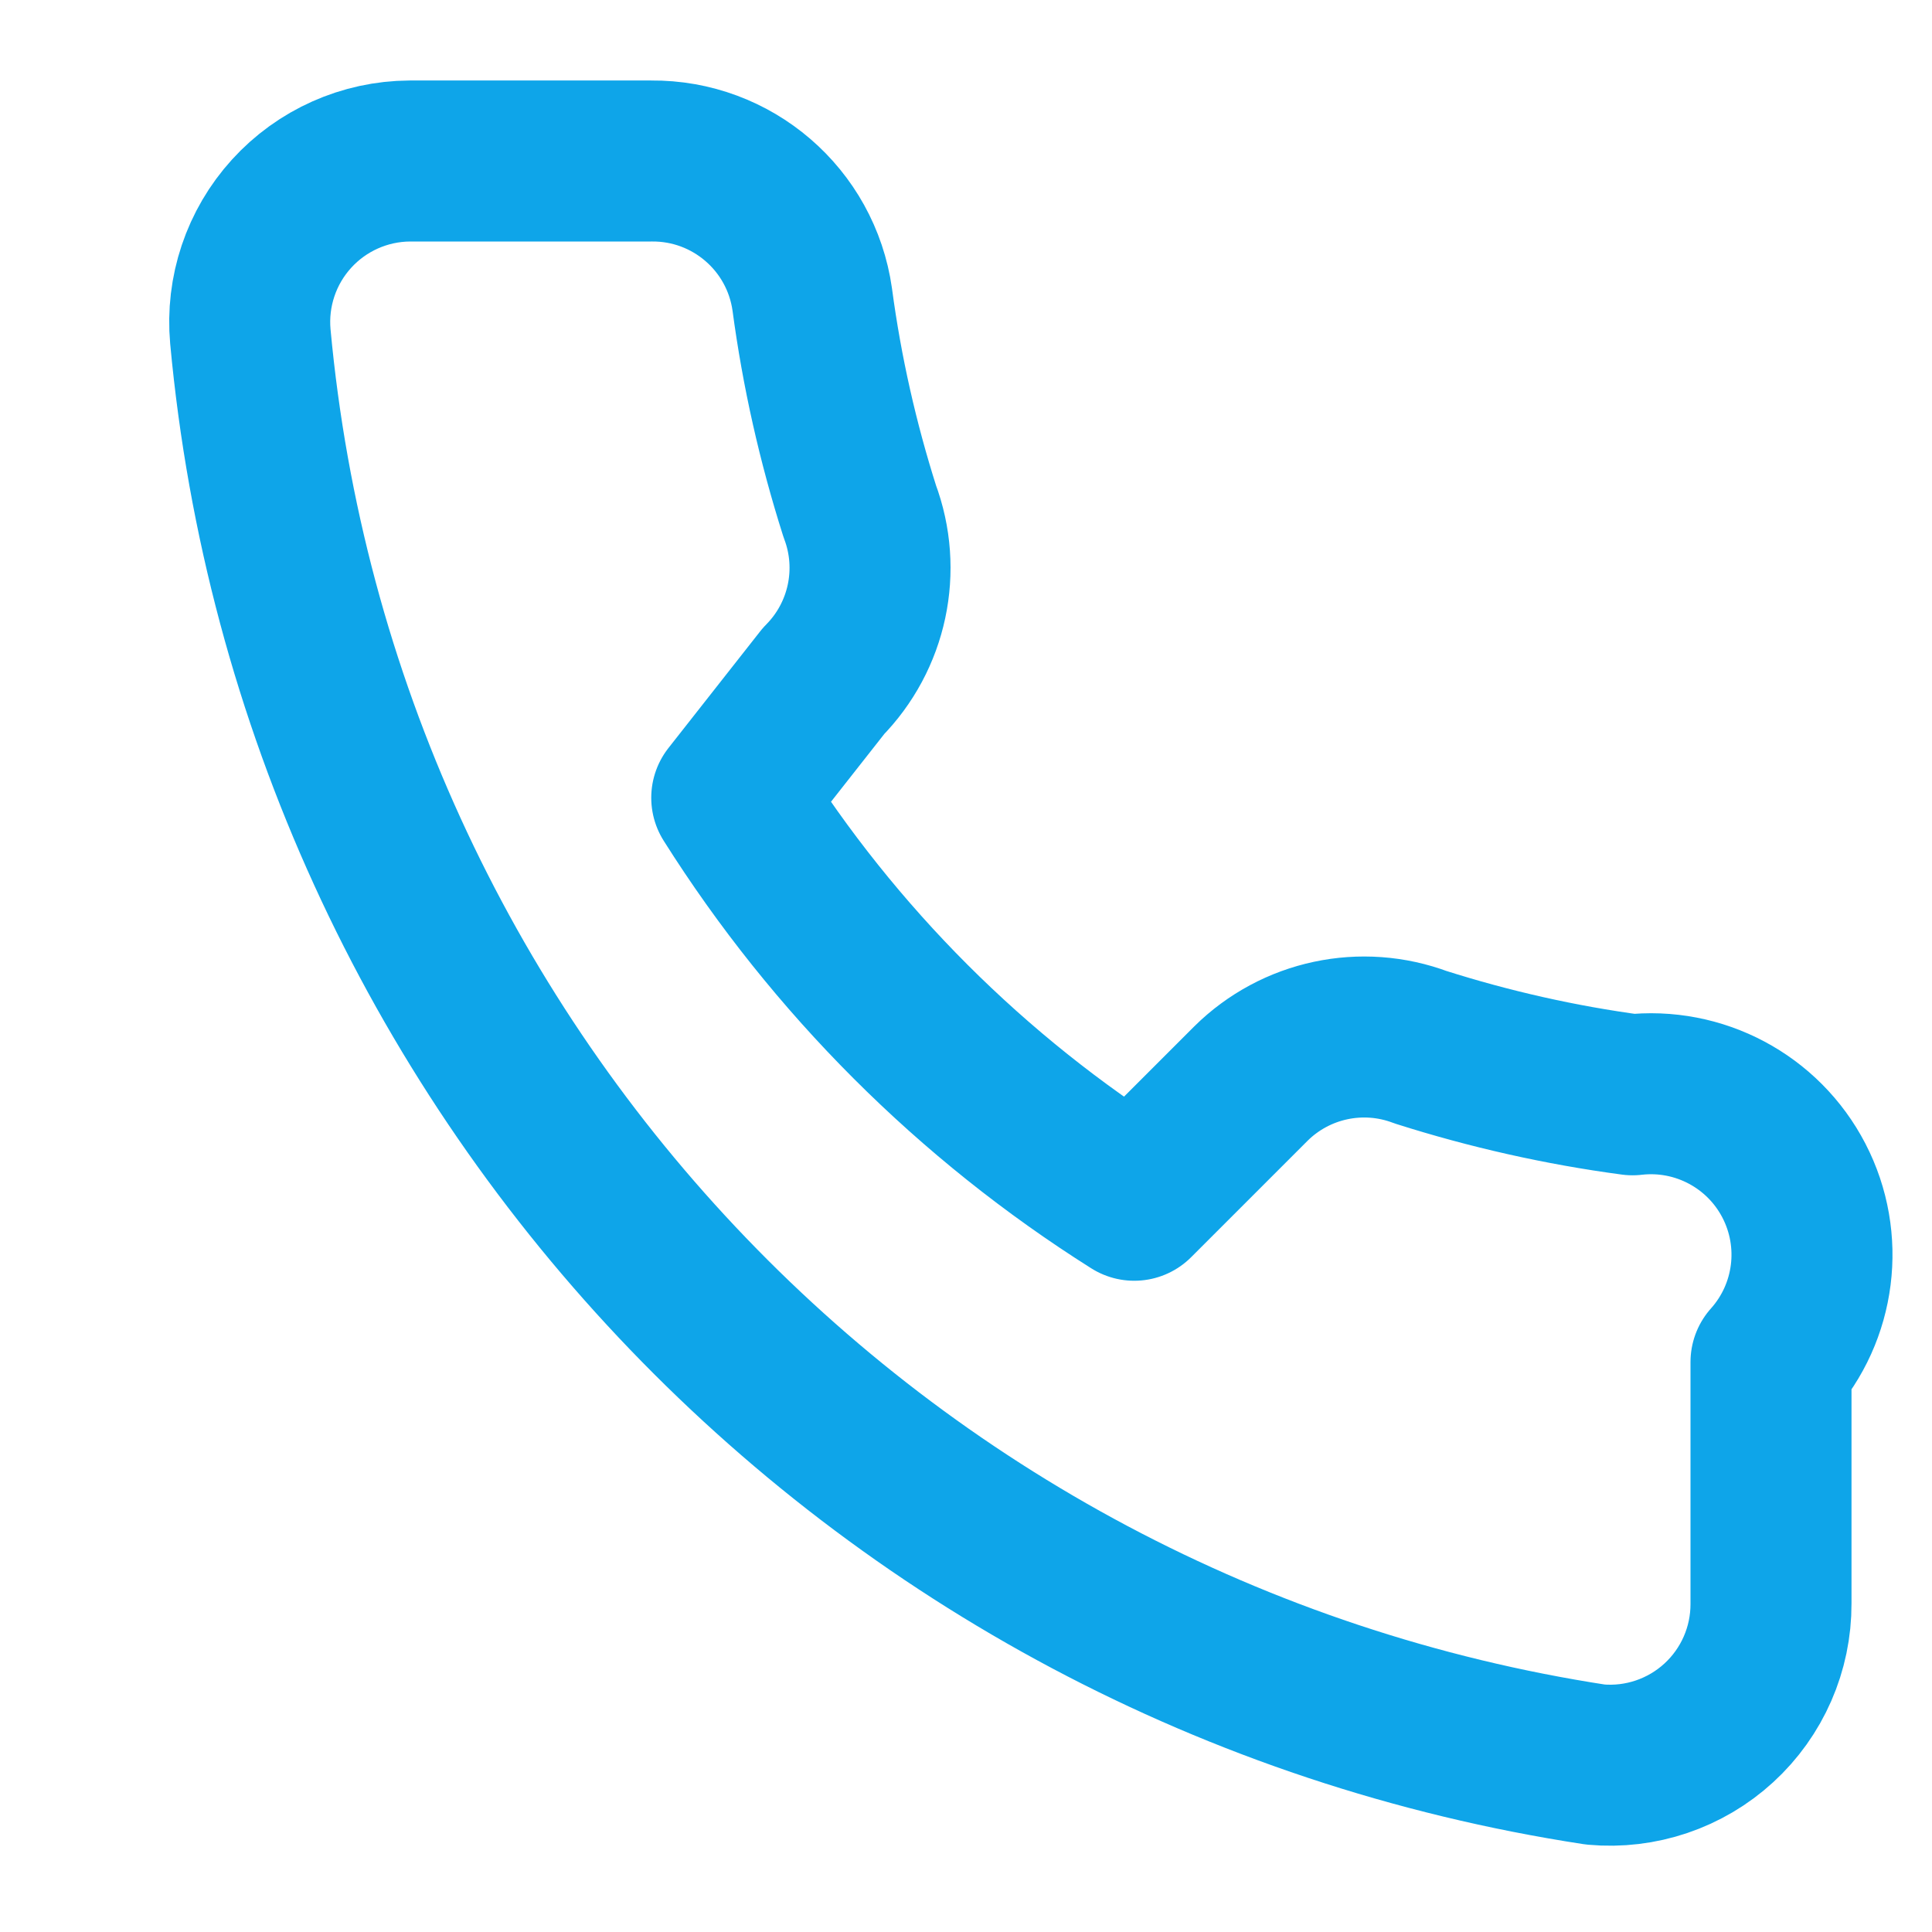
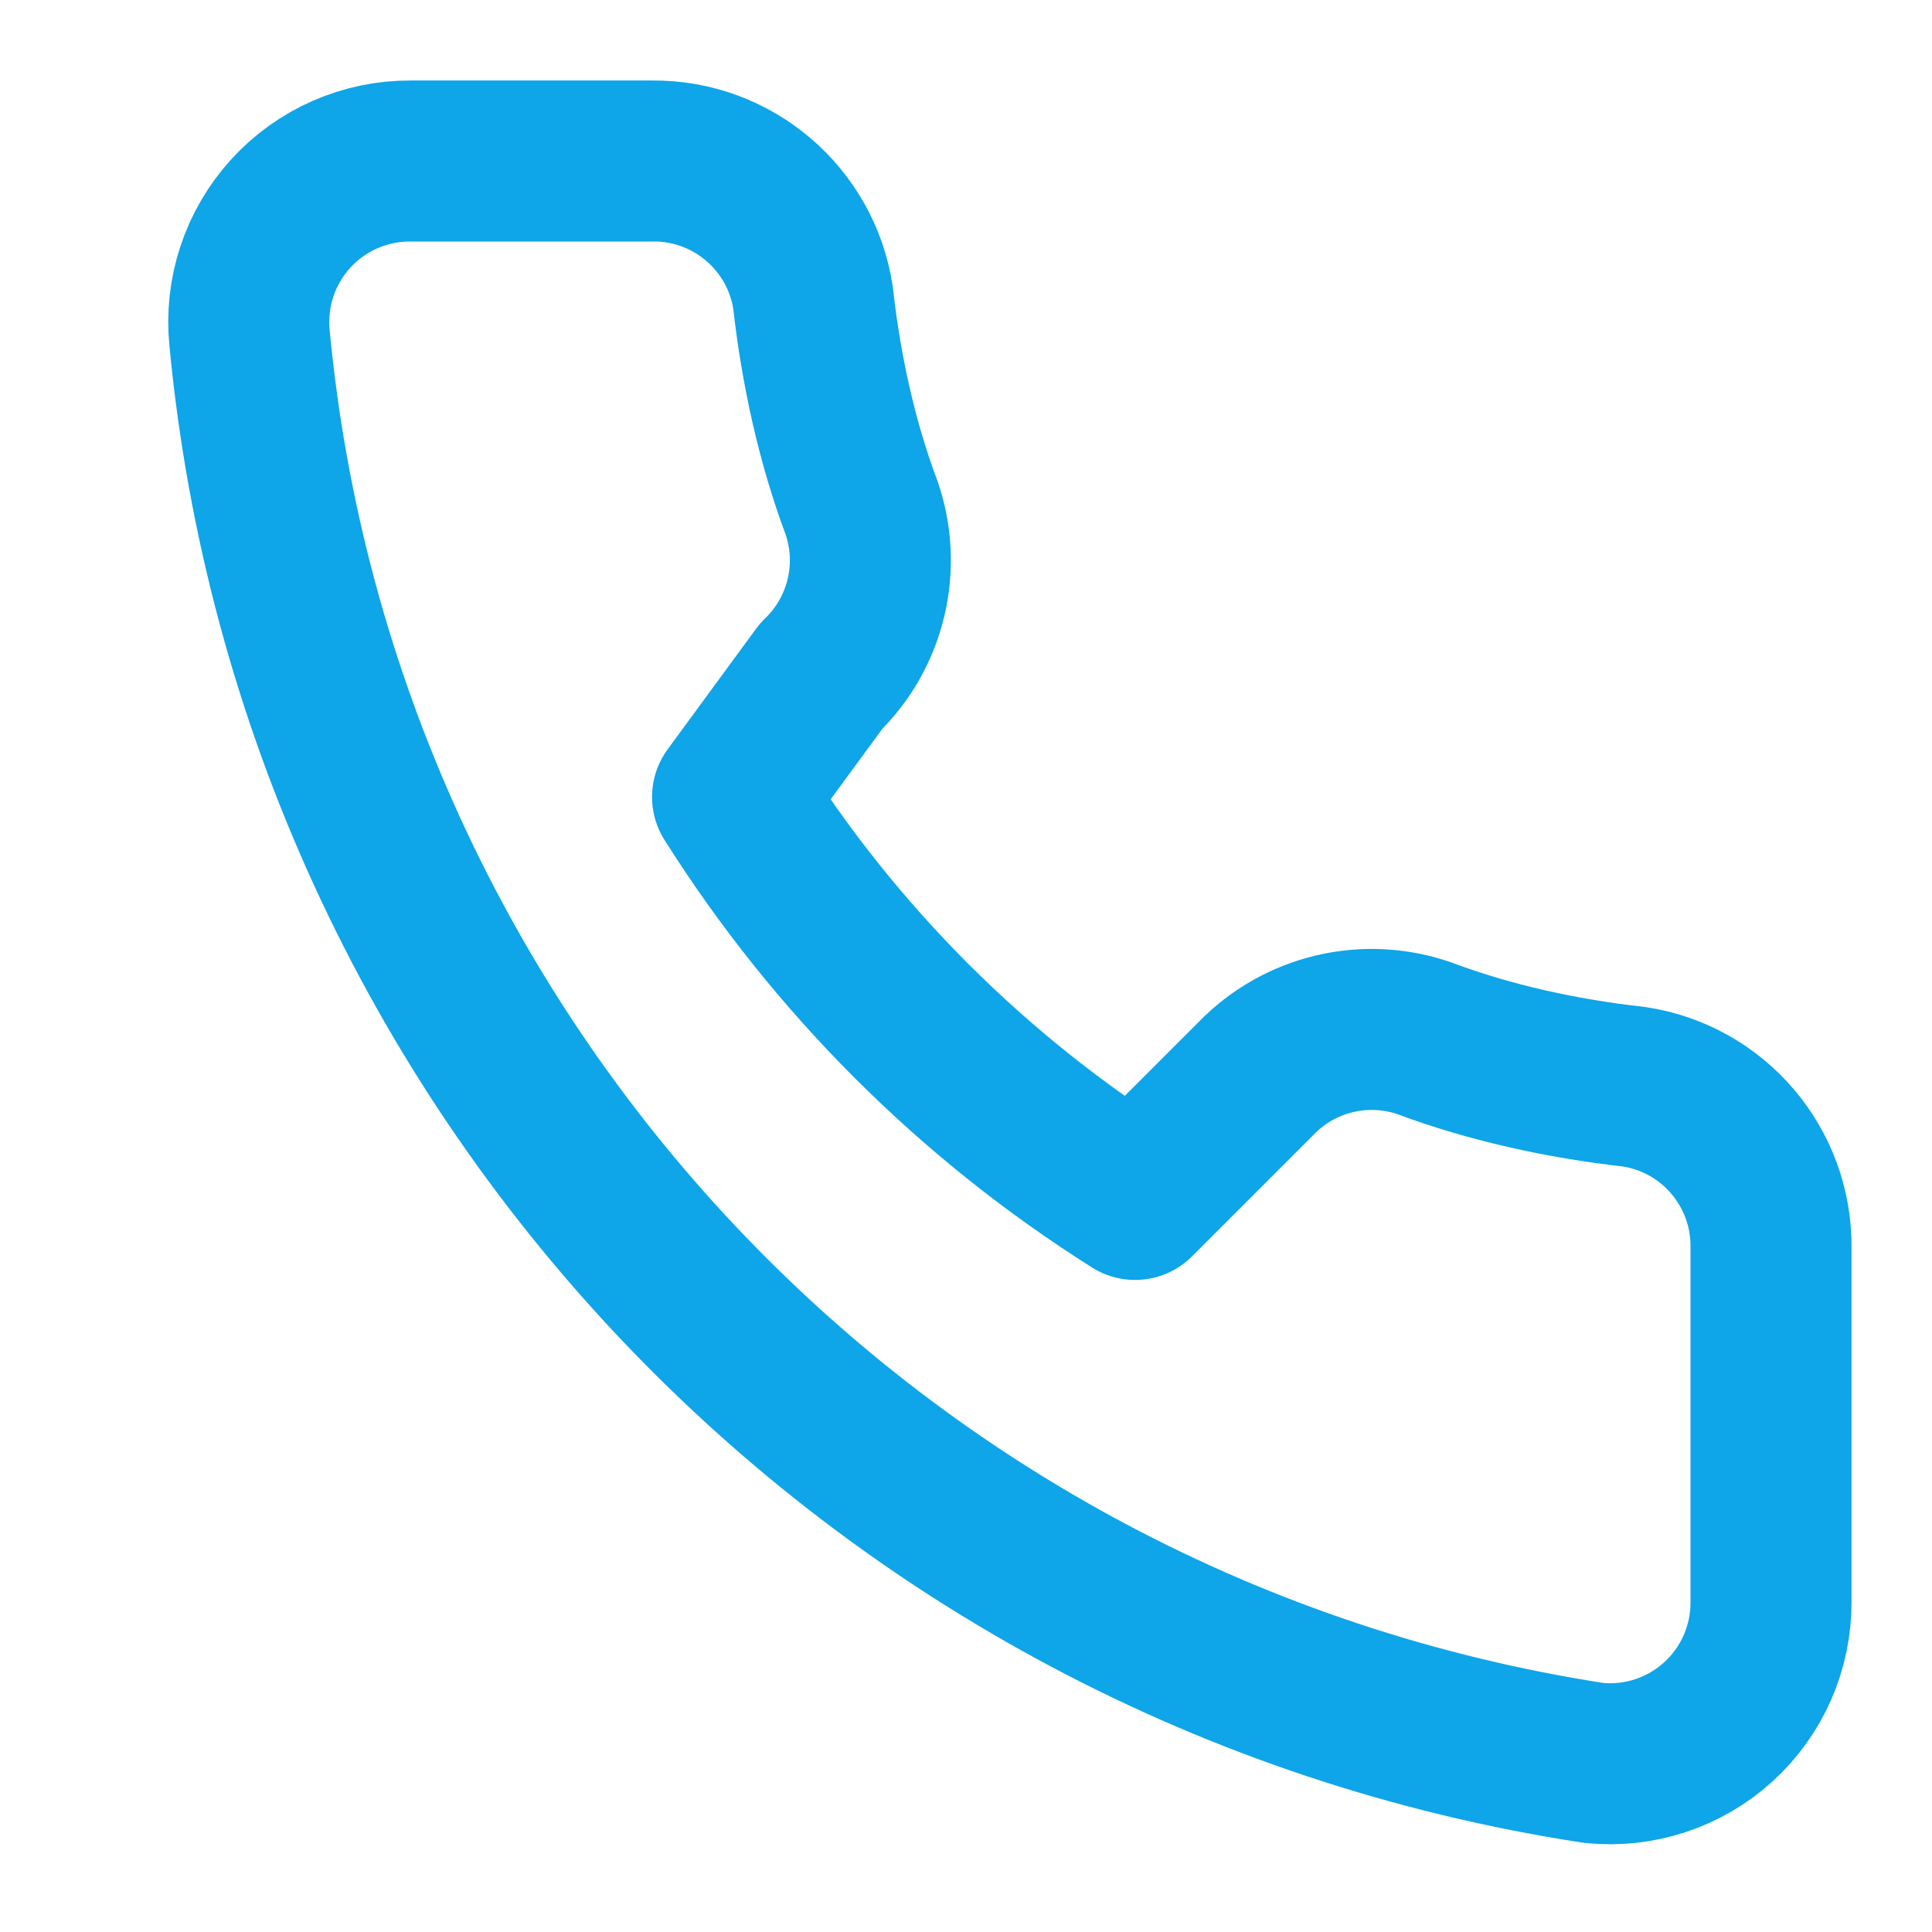
<svg xmlns="http://www.w3.org/2000/svg" viewBox="0 0 24 24" fill="none" stroke="#0ea5e9" stroke-width="2" stroke-linecap="round" stroke-linejoin="round">
-   <path d="M22 16.92v3a2 2 0 0 1-2.18 2A19.79 19.79 0 0 1 3.11 4.18 2 2 0 0 1 5.09 2h3a2 2 0 0 1 2 1.72c.12.9.32 1.78.59 2.63a2 2 0 0 1-.45 2.11L9.09 9.91a16 16 0 0 0 5 5l1.45-1.45a2 2 0 0 1 2.11-.45c.85.27 1.73.47 2.63.59A2 2 0 0 1 22 16.92z" />
+   <path d="M22 16.9v3a2 2 0 0 1-2.2 2A19.8 19.8 0 0 1 3.1 4.2 2 2 0 0 1 5.1 2h3a2 2 0 0 1 2 1.7c.1.9.3 1.8.6 2.6a2 2 0 0 1-.5 2.1L9.1 9.9a16 16 0 0 0 5 5l1.5-1.5a2 2 0 0 1 2.1-.5c.8.3 1.7.5 2.6.6a2 2 0 0 1 1.7 2z" />
</svg>
